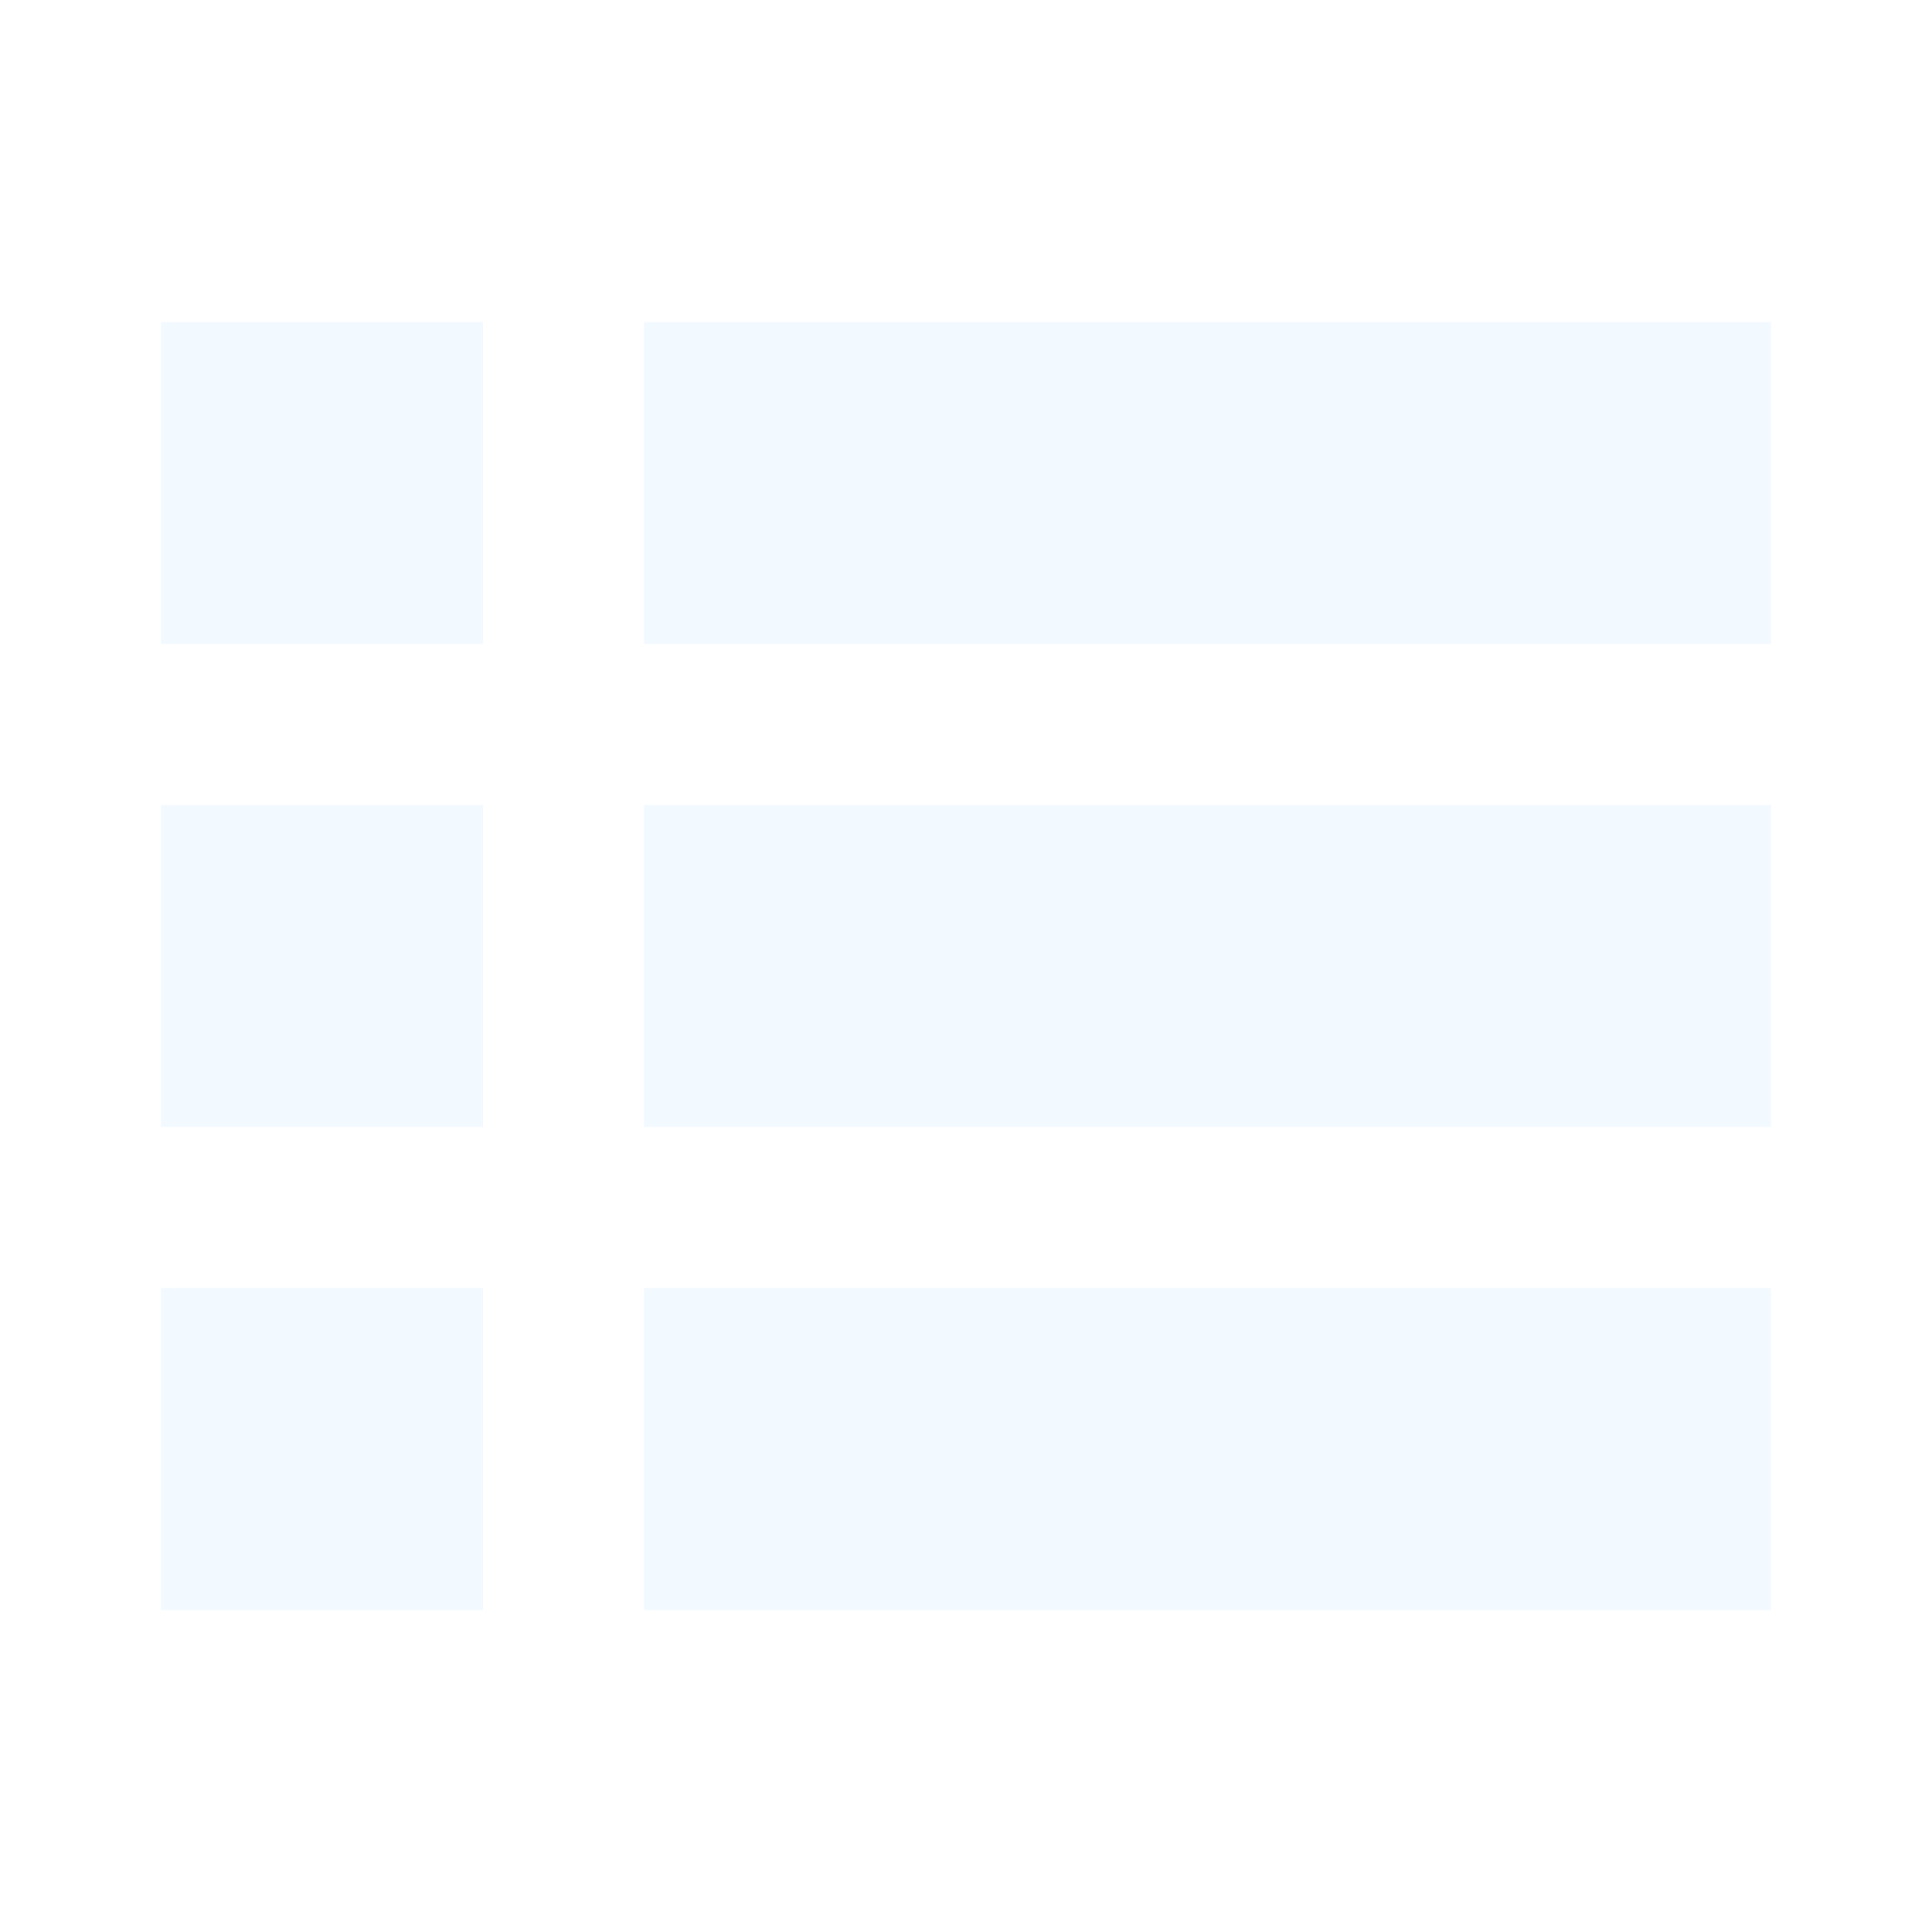
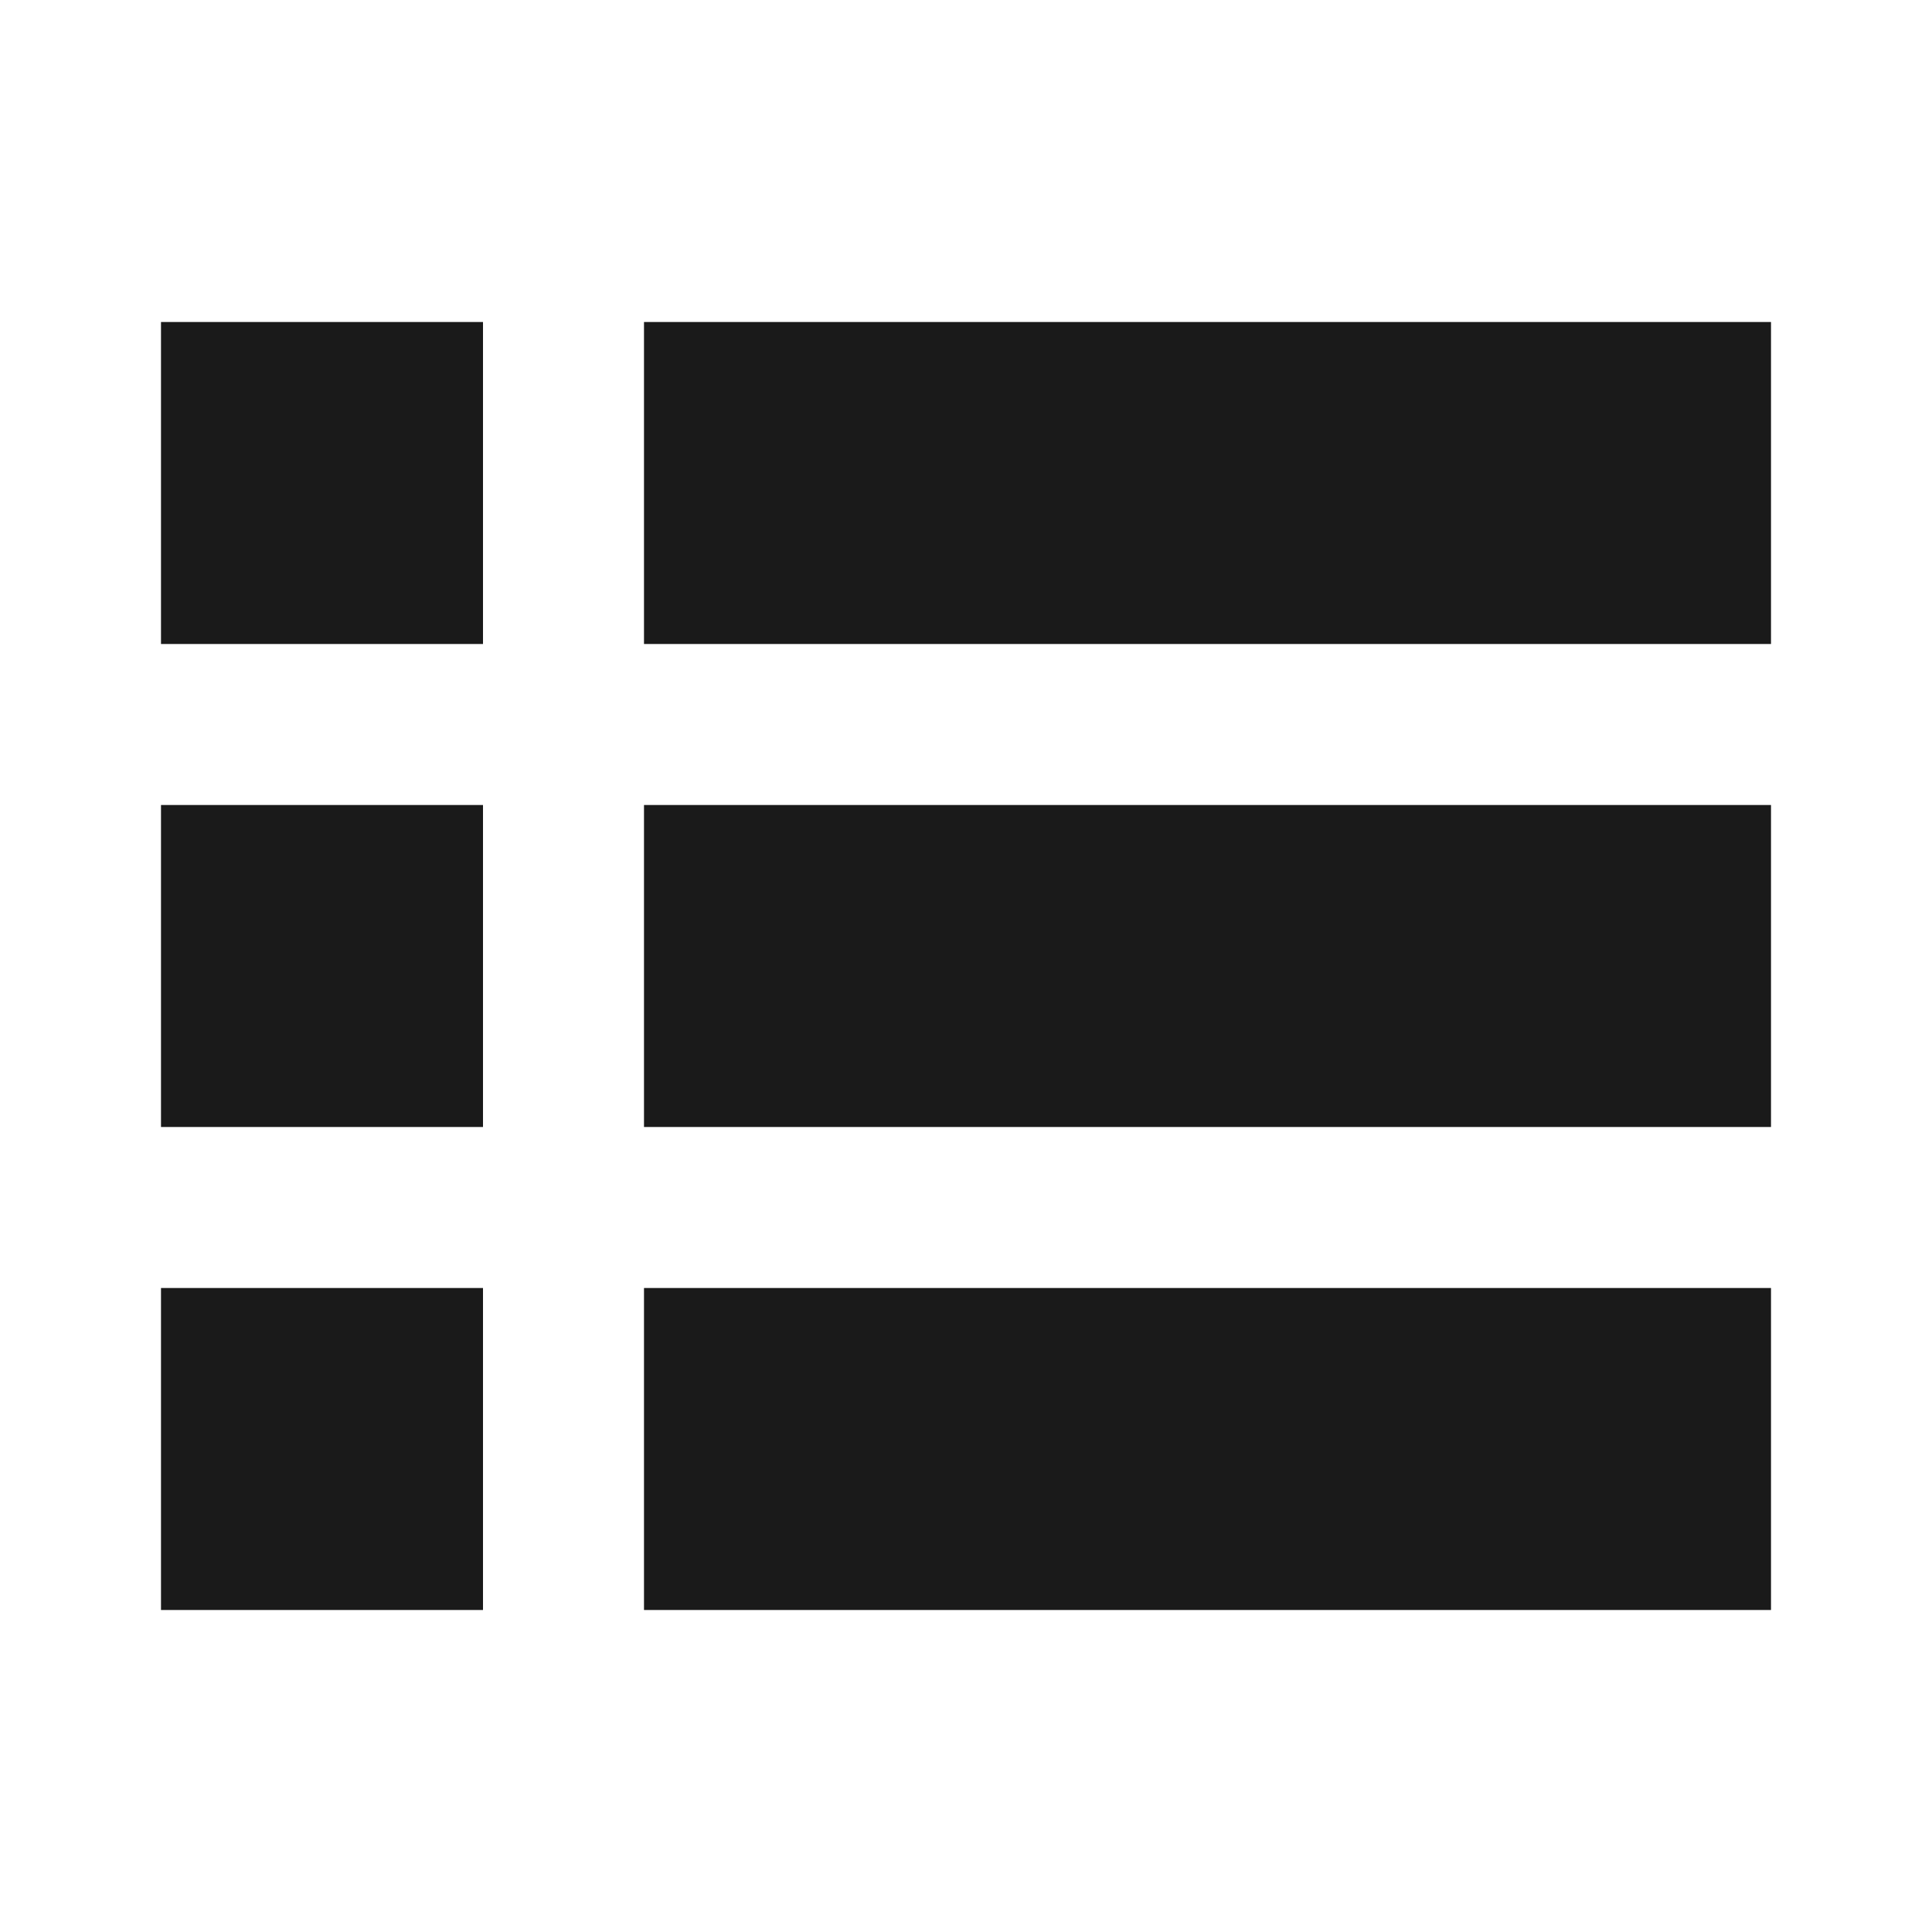
<svg xmlns="http://www.w3.org/2000/svg" width="24" height="24" viewBox="0 0 24 24" fill="none">
-   <path d="M2 20V16H6V20H2ZM8 20V16H22V20H8ZM2 14V10H6V14H2ZM8 14V10H22V14H8ZM2 8V4H6V8H2ZM8 8V4H22V8H8Z" fill="#F2F9FF" />
+   <path d="M2 20V16H6V20H2ZM8 20V16H22V20H8ZM2 14V10H6V14H2ZM8 14V10H22V14H8ZM2 8V4H6V8H2ZM8 8V4H22V8H8Z" fill="#1A1A1A" />
</svg>
